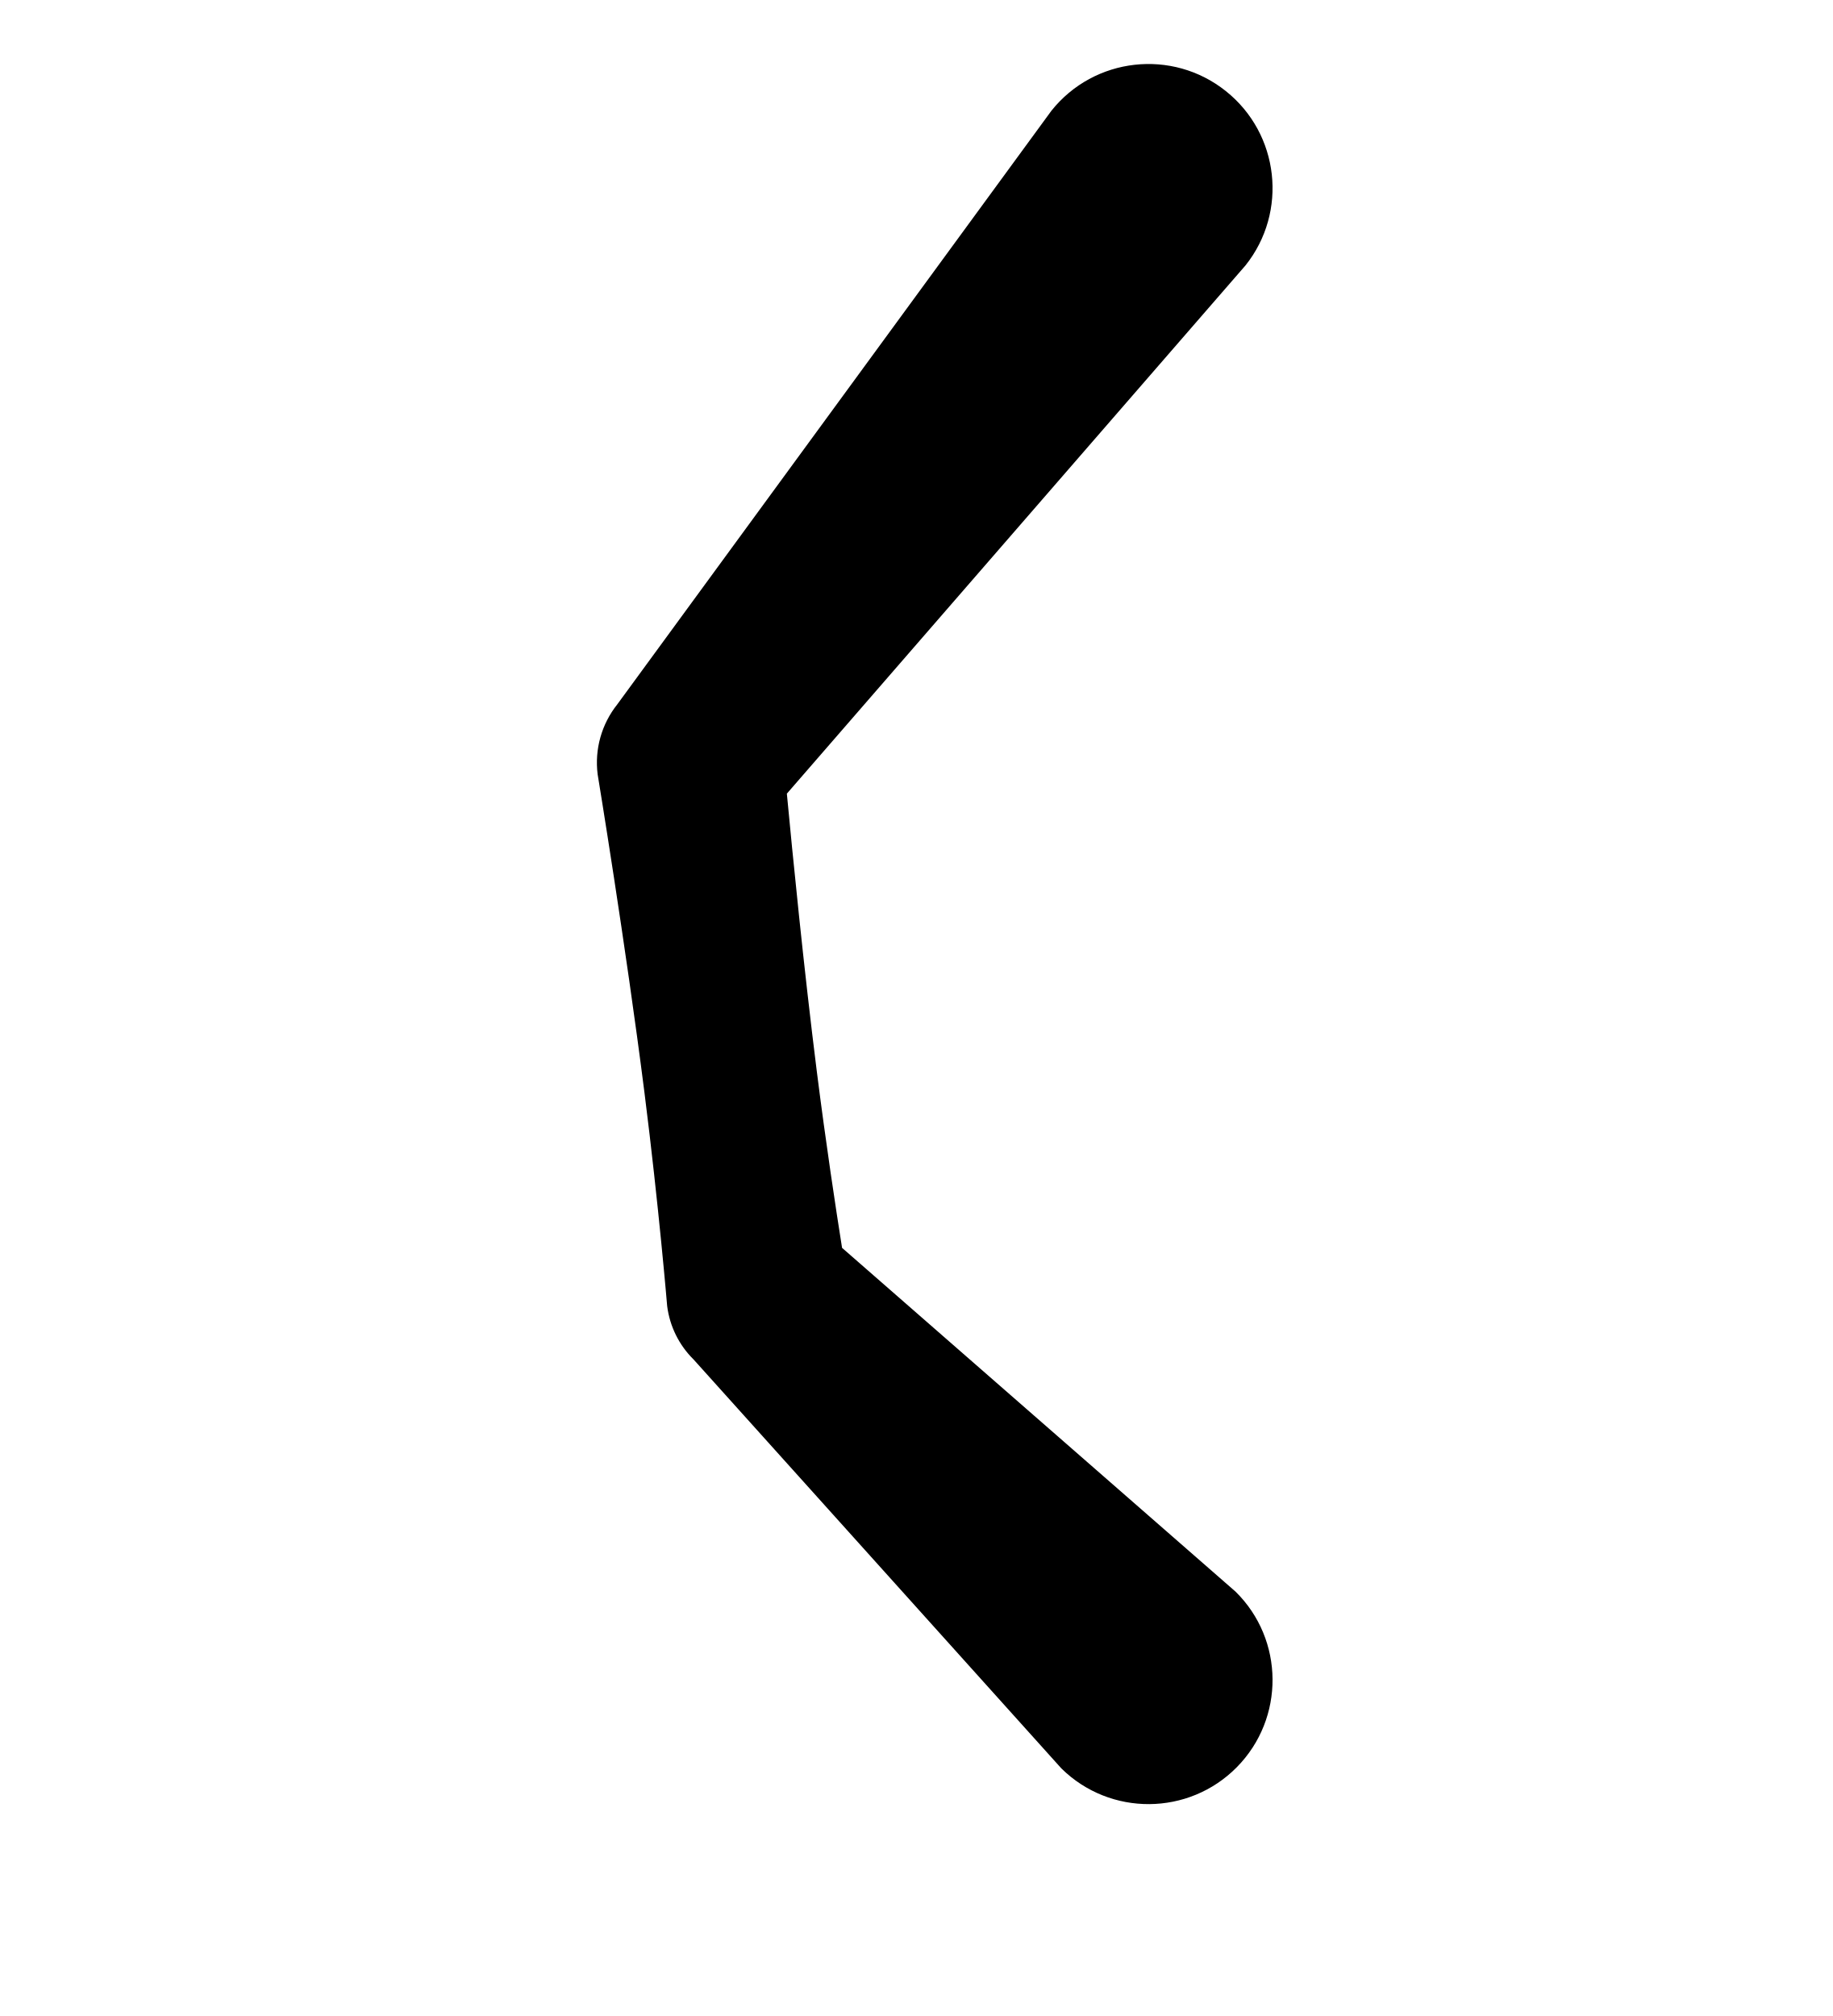
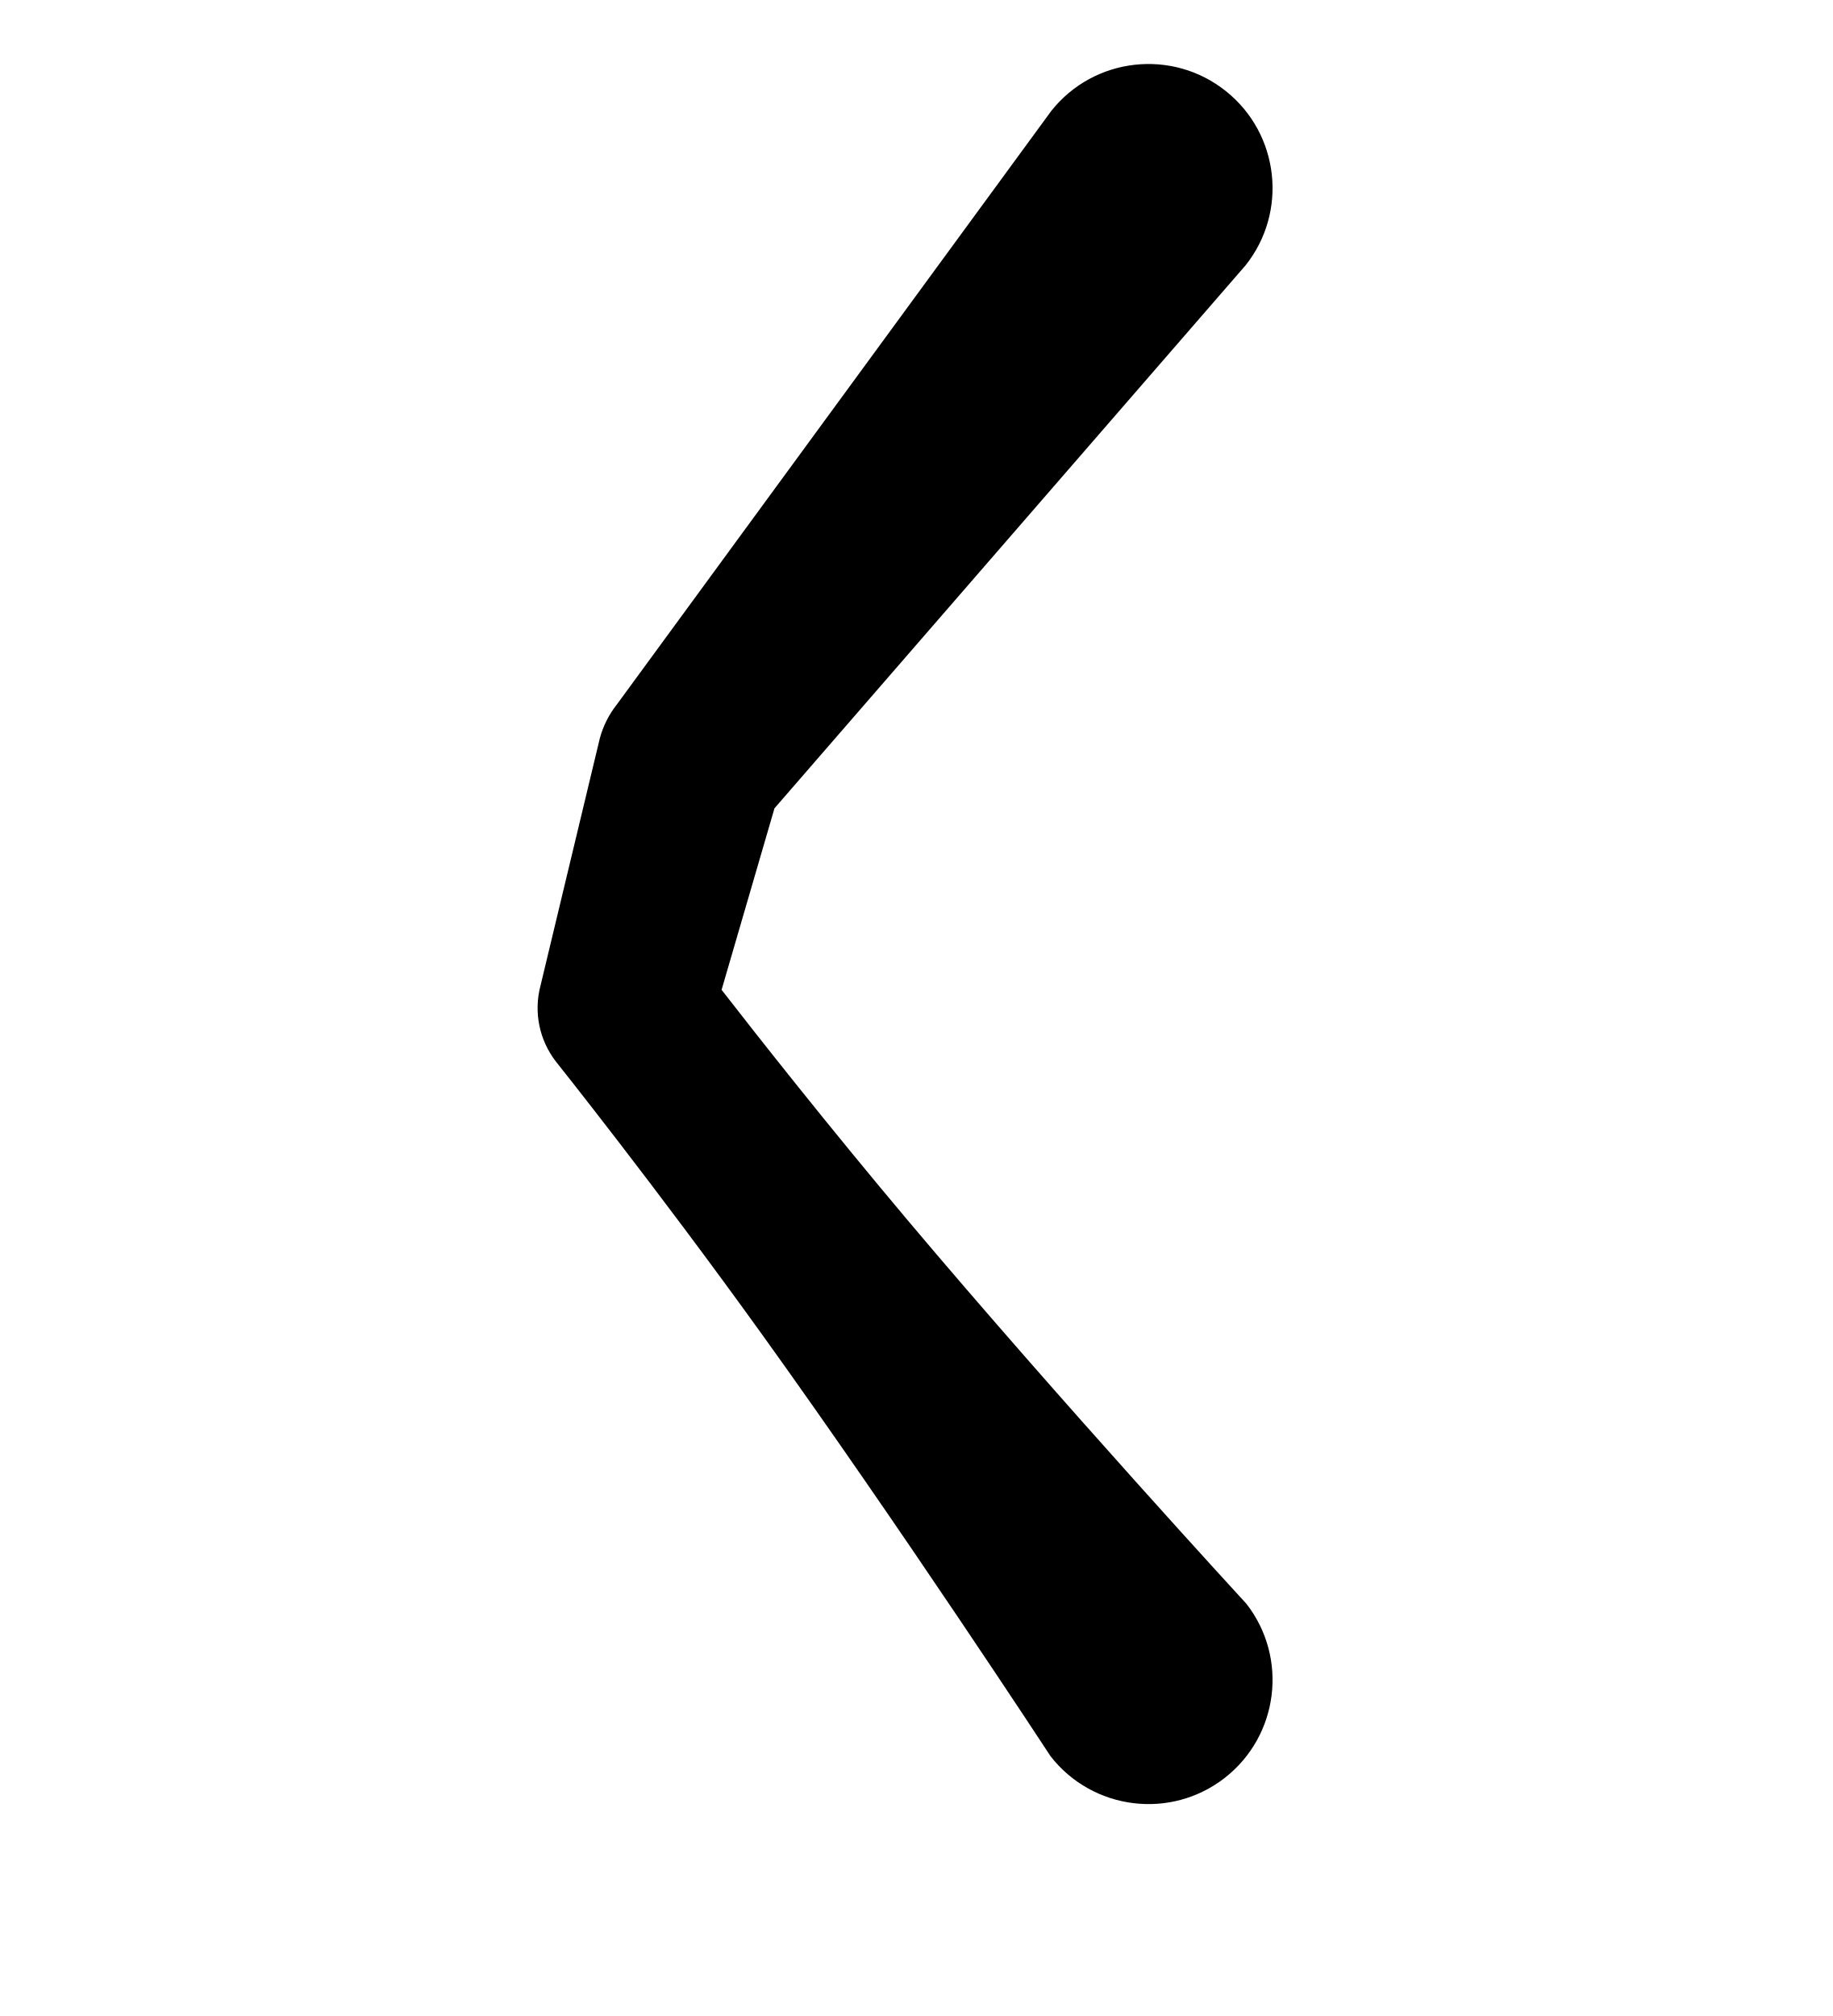
<svg xmlns="http://www.w3.org/2000/svg" width="100%" height="100%" viewBox="0 0 200 220" version="1.1" xml:space="preserve" style="fill-rule:evenodd;clip-rule:evenodd;stroke-linejoin:round;stroke-miterlimit:2;">
  <g transform="matrix(1,0,0,1,-1800,-880)">
    <g id="Glyphs">
      <g id="Numbers">
            </g>
      <g id="Lowercase">
            </g>
      <g id="Uppercase">
            </g>
      <g id="Symbols" transform="matrix(1,0,0,1,198.458,1103.9)">
        <g transform="matrix(1,0,0,0.909786,826.868,-1224.84)">
-           <path d="M889.413,1113.47L842.034,1184.68C840.319,1187.05 839.546,1190.07 839.891,1193.07C839.891,1193.07 842.952,1213.49 845.001,1231.26C846.565,1244.83 847.478,1256.85 847.478,1256.85C847.758,1259.28 848.773,1261.54 850.361,1263.26L890.494,1312.31C895.816,1318.08 904.397,1318.01 909.644,1312.16C914.891,1306.31 914.829,1296.87 909.506,1291.11L866.563,1249.87C865.891,1245.22 864.79,1237.28 863.801,1228.65C862.388,1216.32 861.159,1202.63 860.539,1195.39C860.539,1195.39 910.587,1132.03 910.587,1132.03C915.247,1125.61 914.286,1116.24 908.443,1111.12C902.6,1105.99 894.073,1107.05 889.413,1113.47Z" />
+           <path d="M889.413,1113.47L842.01,1184.66C841.128,1185.88 840.486,1187.28 840.123,1188.78L833.658,1218.41C832.892,1221.58 833.52,1224.96 835.354,1227.55C835.354,1227.55 846.23,1242.53 857.769,1260.16C872.937,1283.34 889.316,1310.85 889.316,1310.85C893.908,1317.33 902.424,1318.5 908.32,1313.45C914.217,1308.4 915.276,1299.04 910.684,1292.56C910.684,1292.56 890.432,1268.37 873.699,1246.53C865.061,1235.25 857.429,1224.6 853.416,1218.92C853.416,1218.92 859.187,1197.15 859.187,1197.15C859.187,1197.15 910.587,1132.03 910.587,1132.03C915.247,1125.61 914.286,1116.24 908.443,1111.12C902.6,1105.99 894.073,1107.05 889.413,1113.47Z" />
        </g>
      </g>
    </g>
  </g>
</svg>
